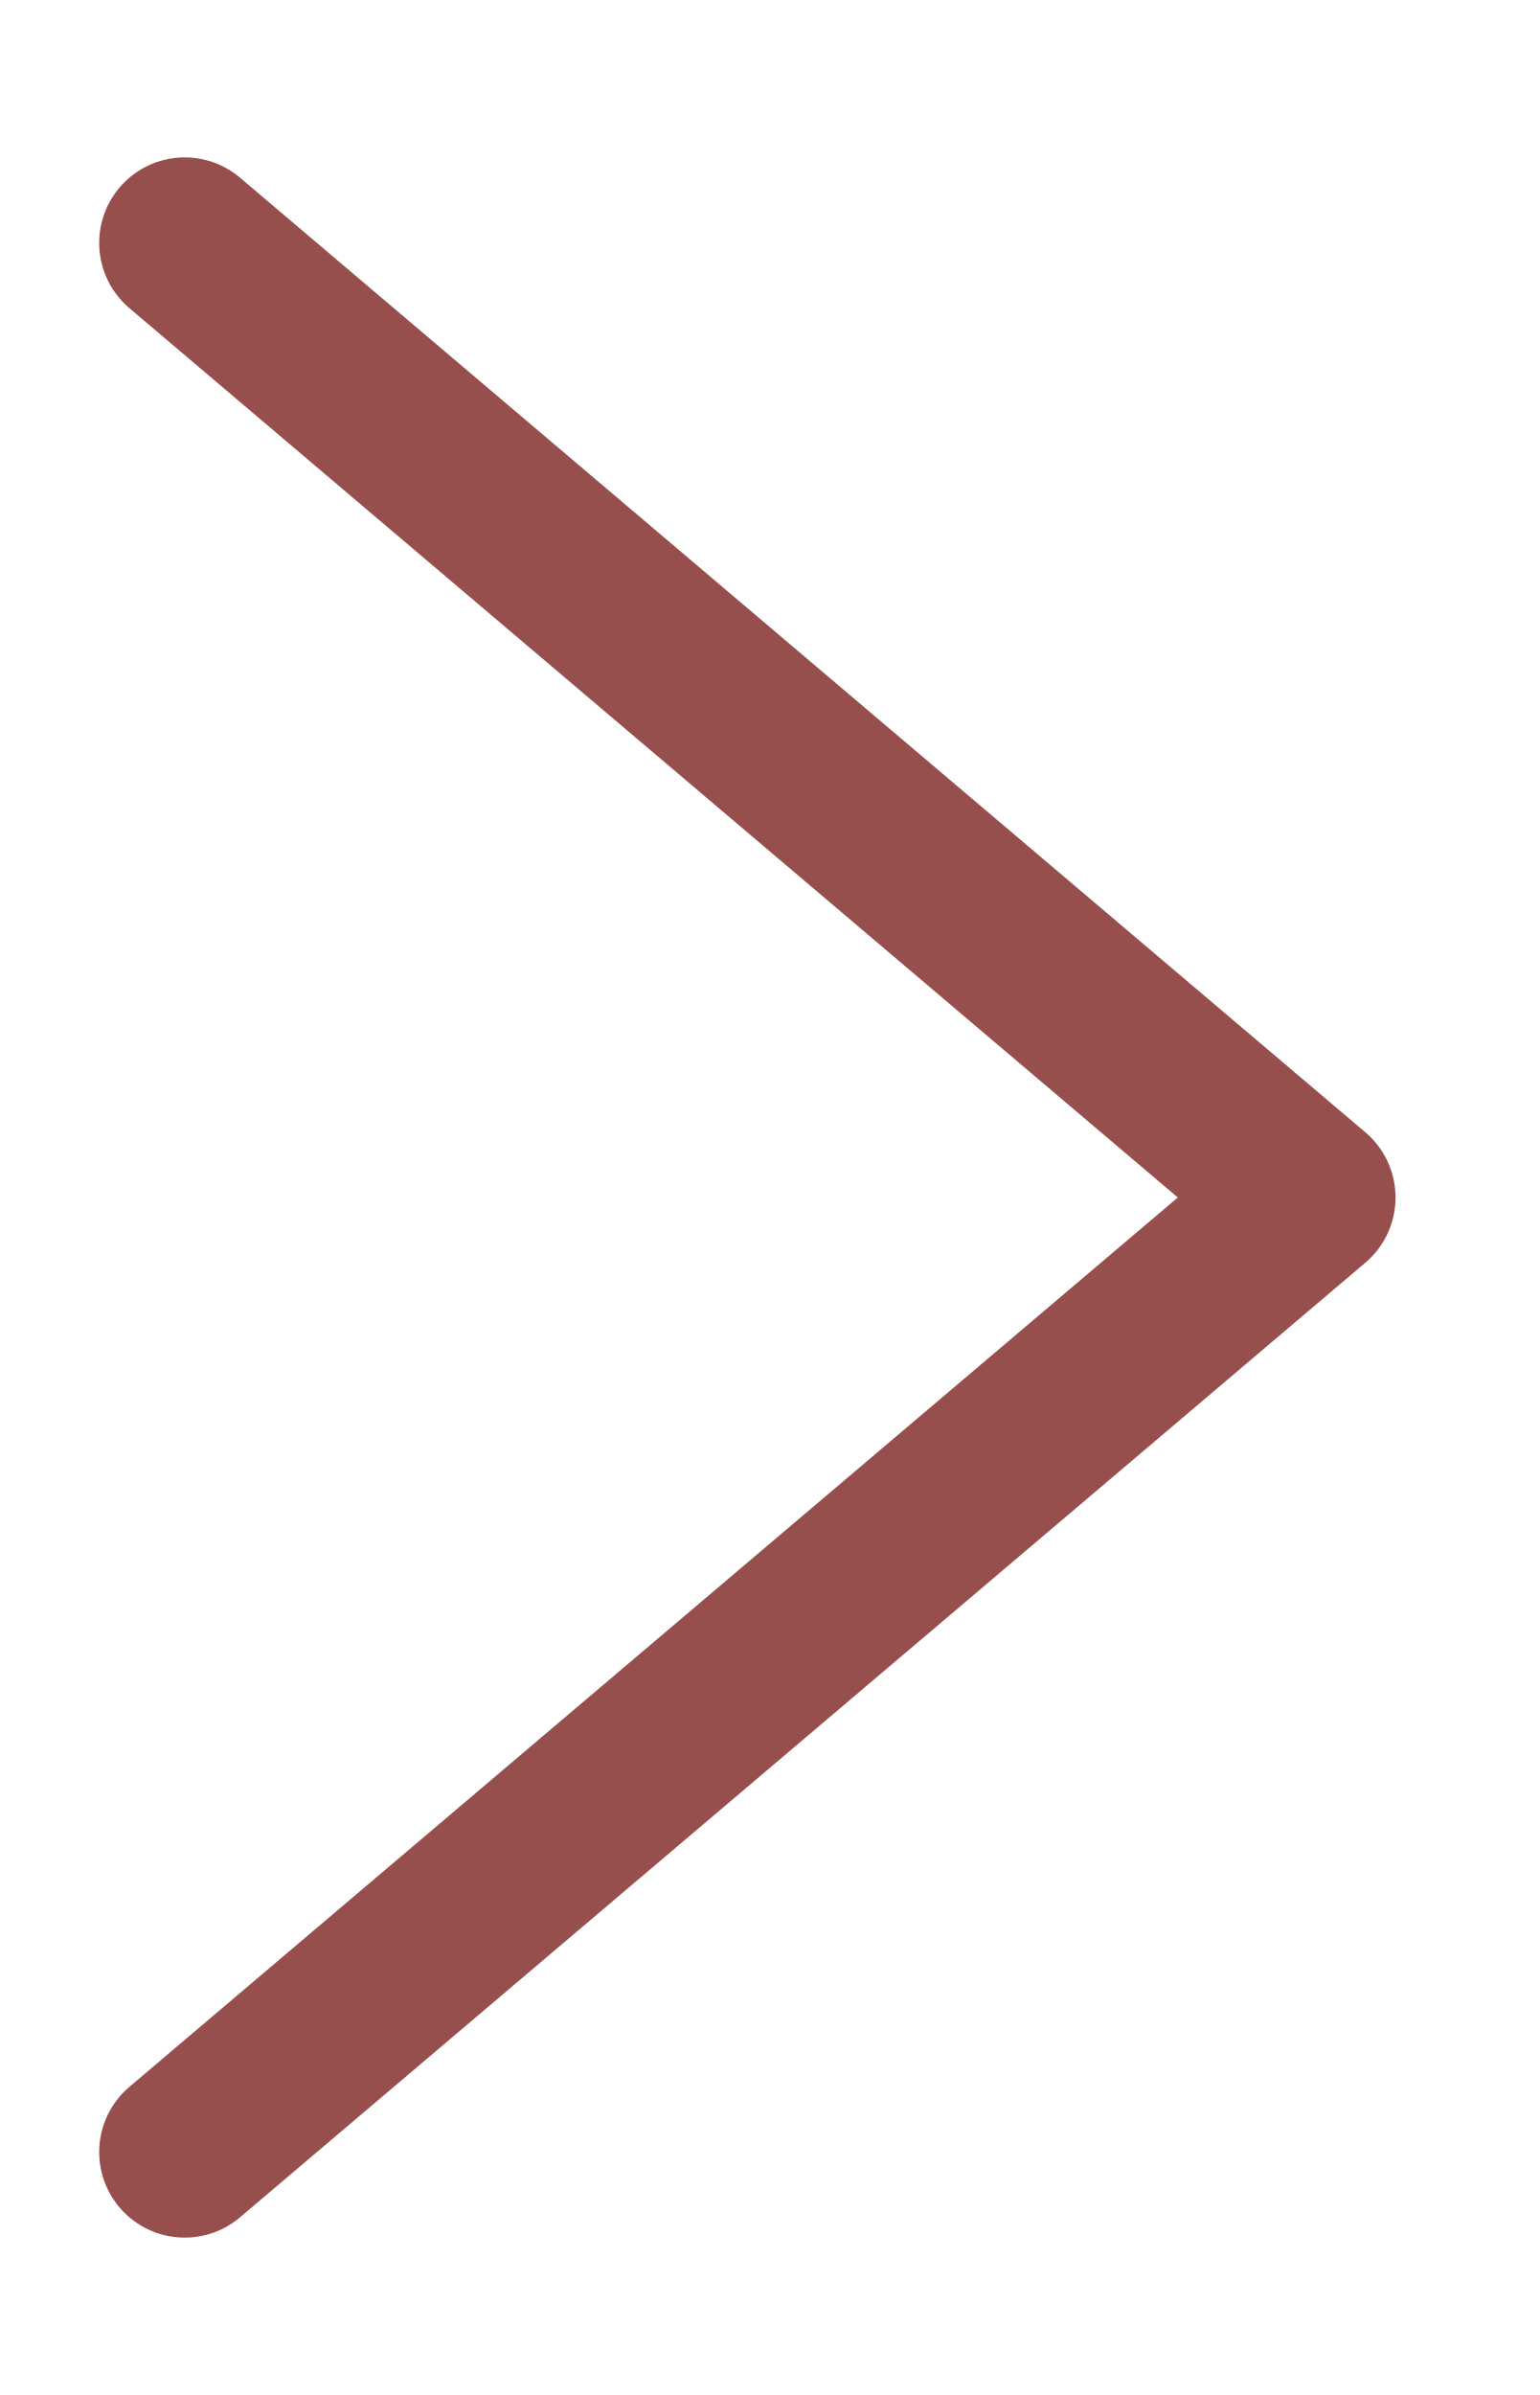
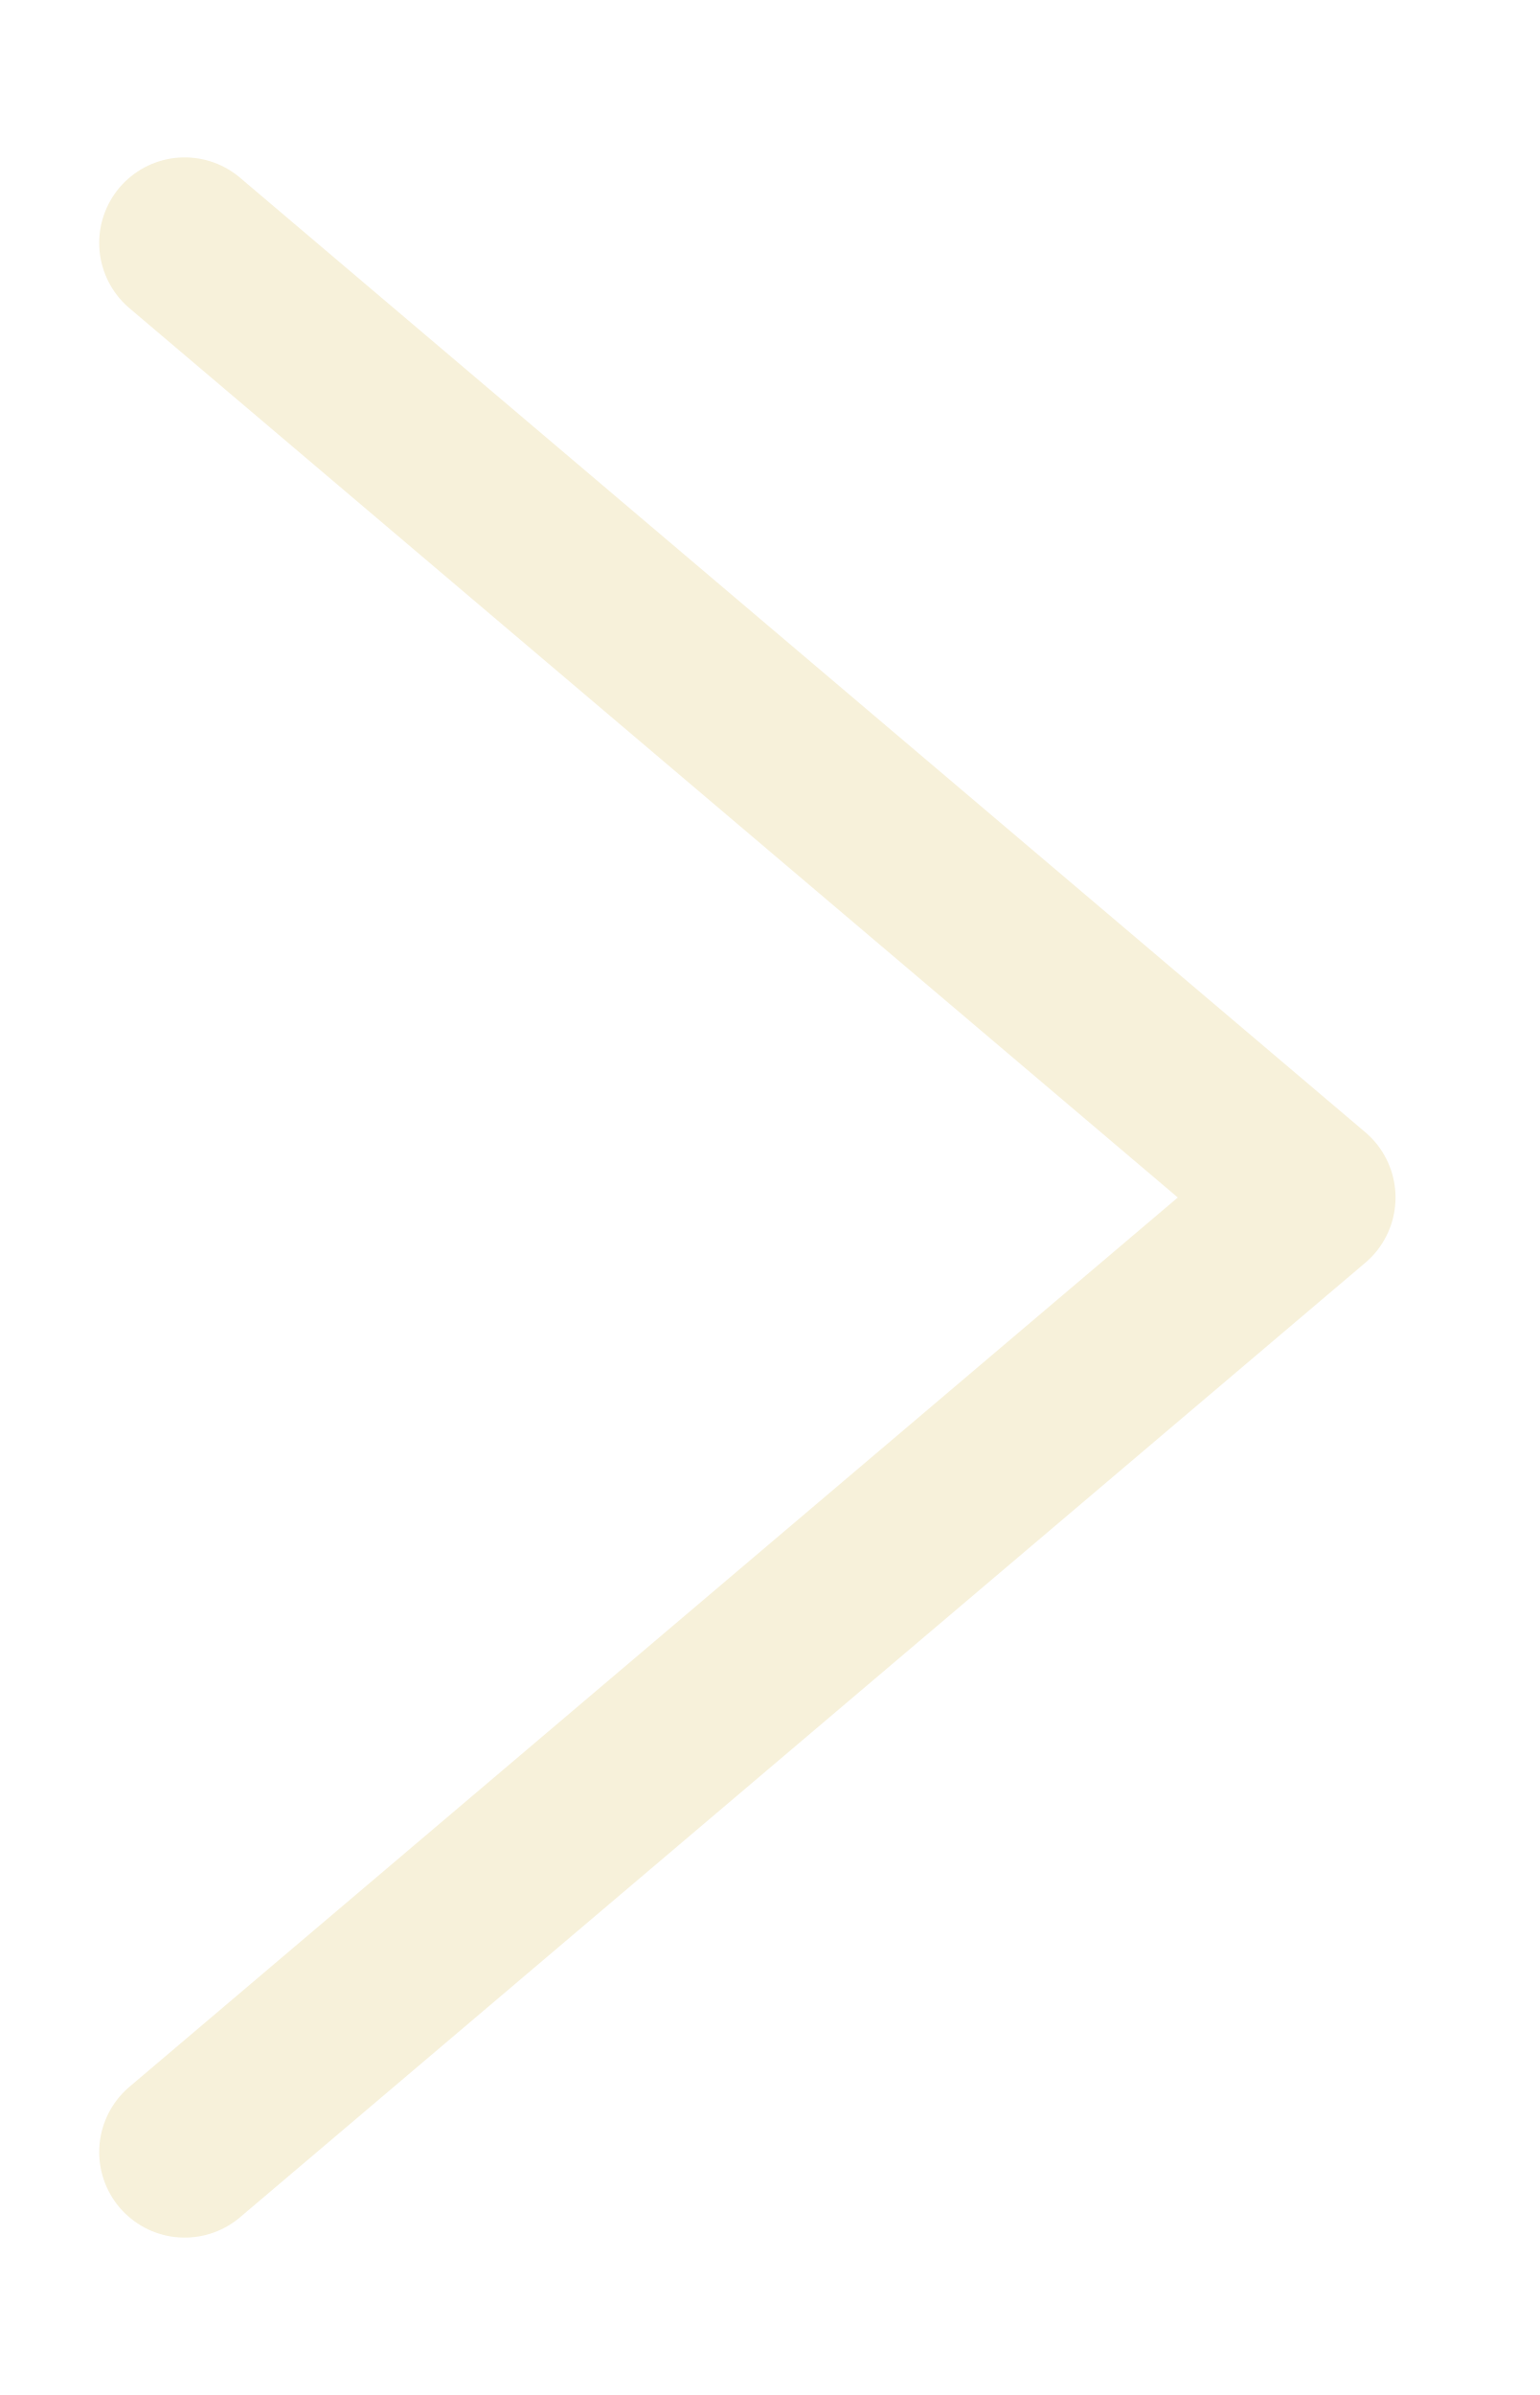
<svg xmlns="http://www.w3.org/2000/svg" width="9" height="14" viewBox="0 0 9 14" fill="none">
-   <path d="M1.08 1.42L7.66 7L1.08 12.58" stroke="#964F4C" stroke-linecap="round" stroke-linejoin="round" />
+   <path d="M1.08 1.42L7.66 7L1.08 12.58" stroke="#F7F1DA" stroke-linecap="round" stroke-linejoin="round" />
</svg>
